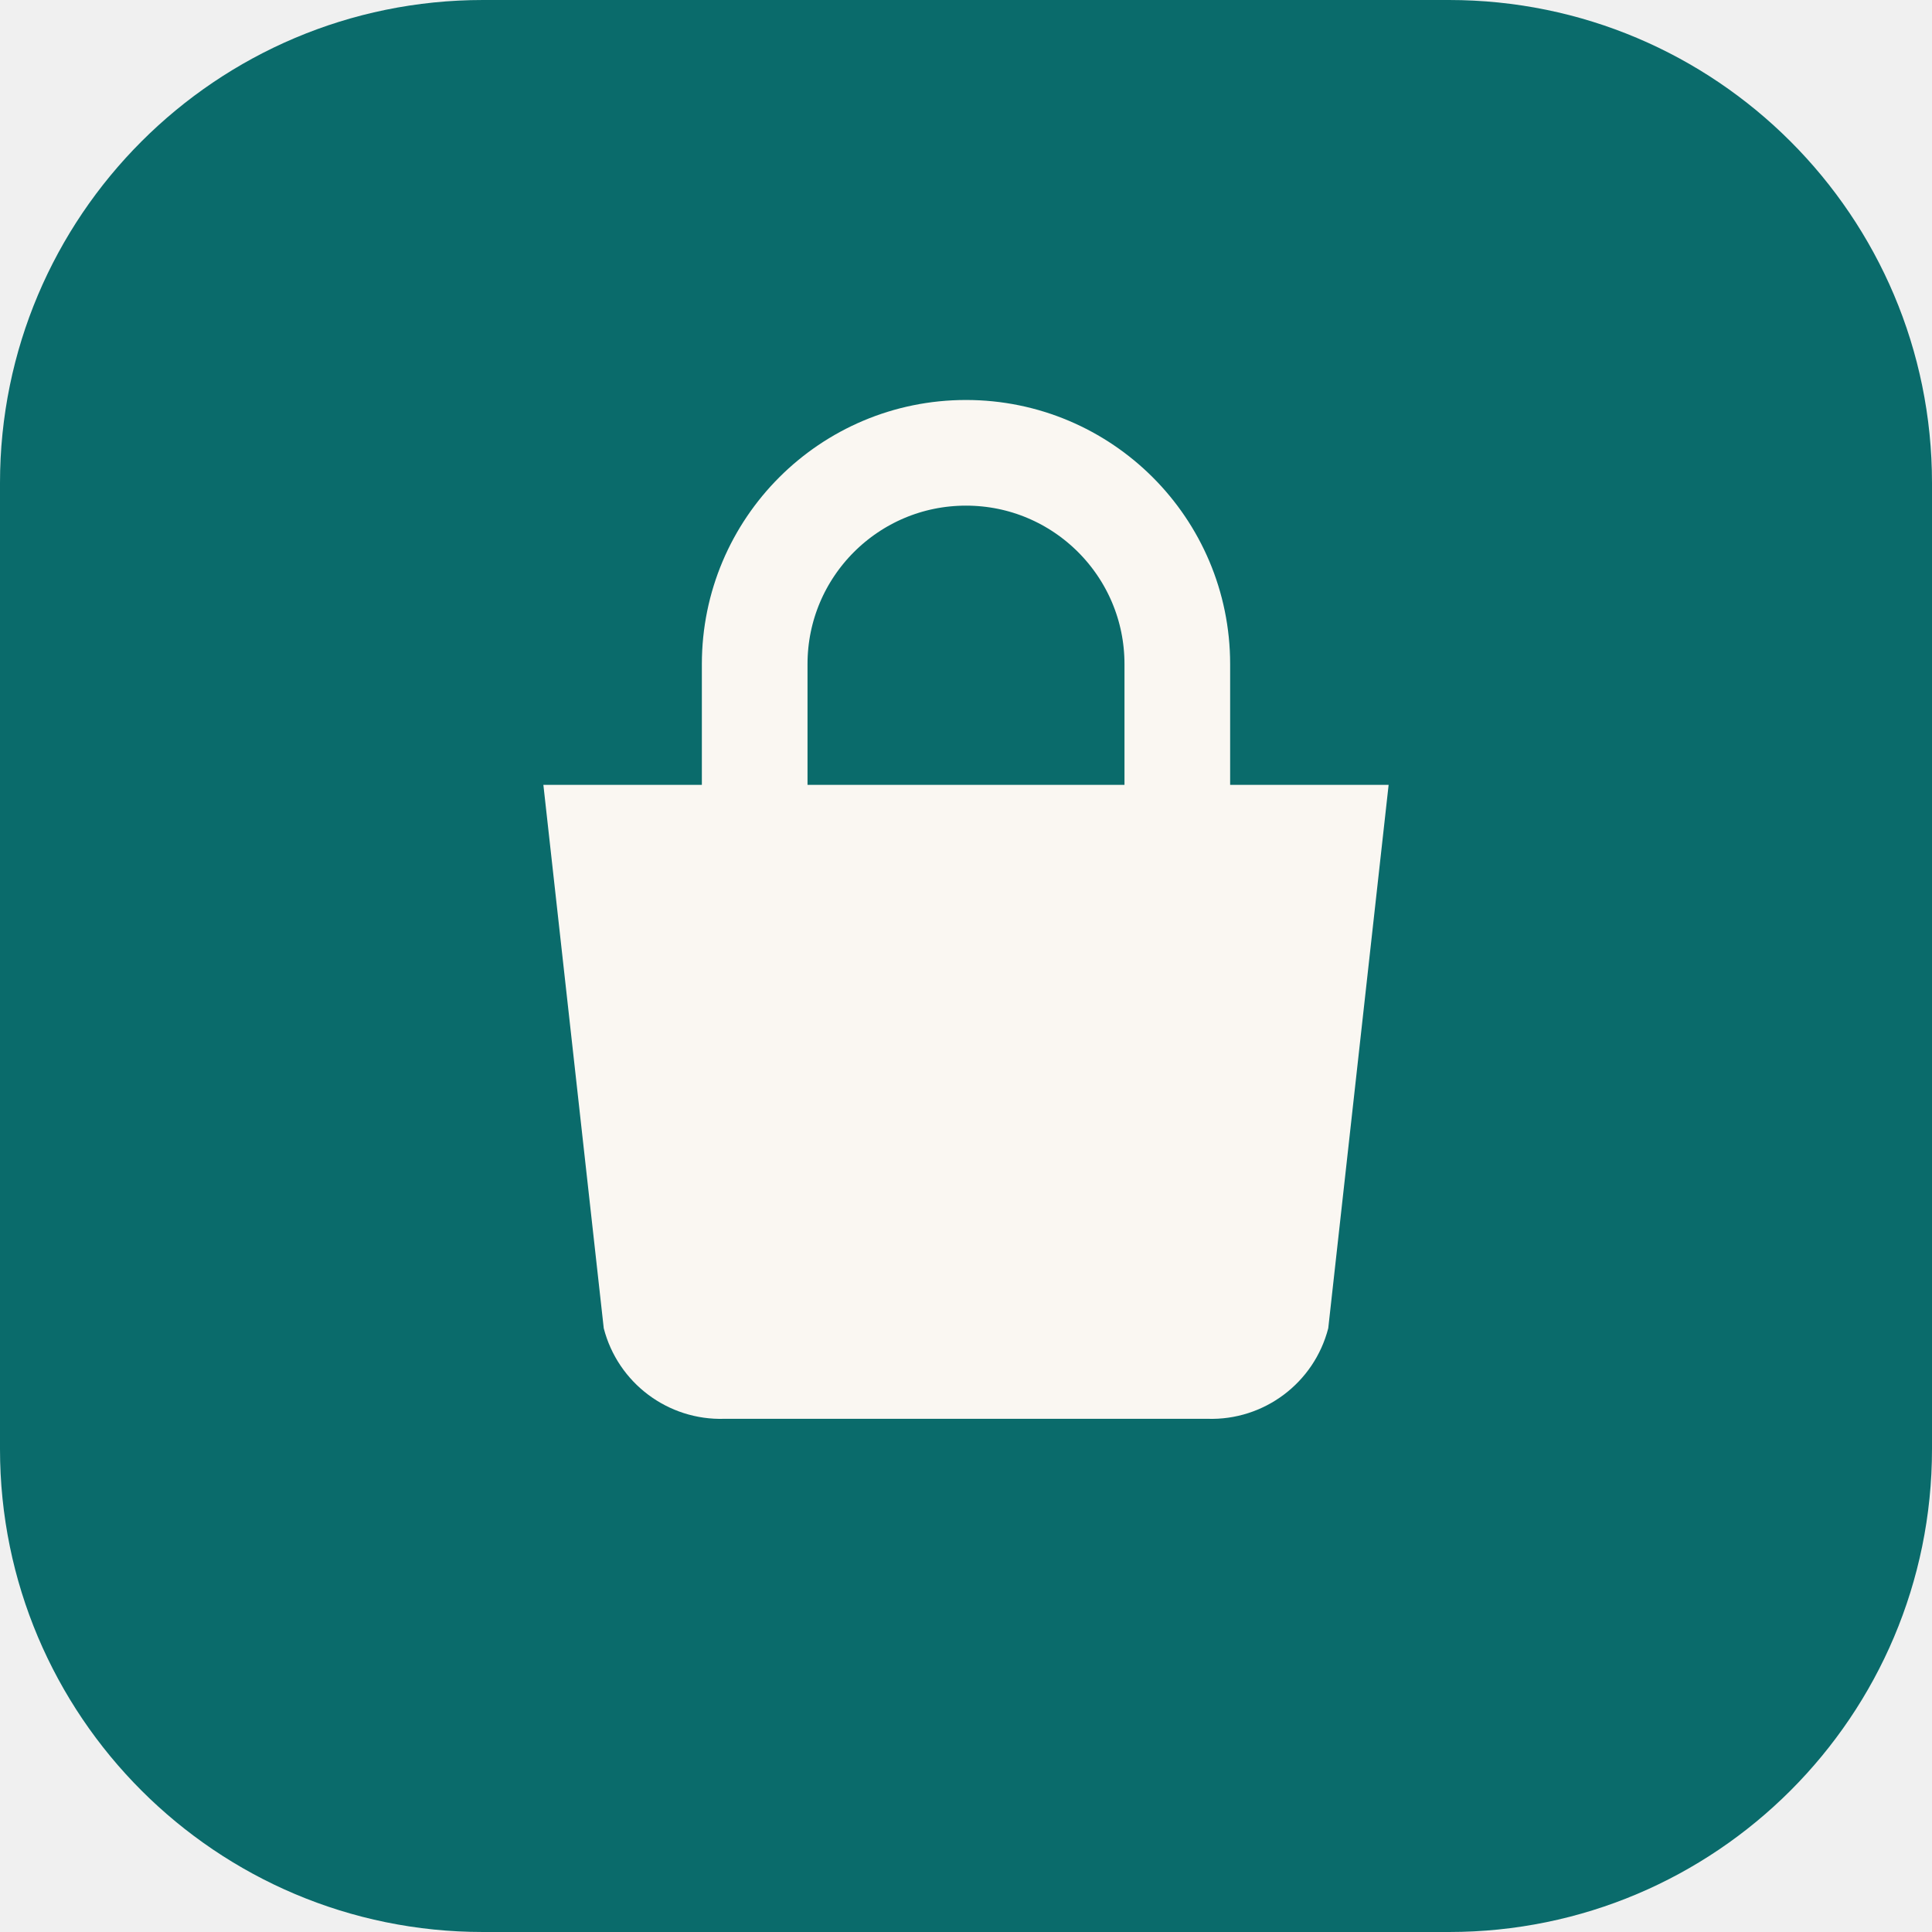
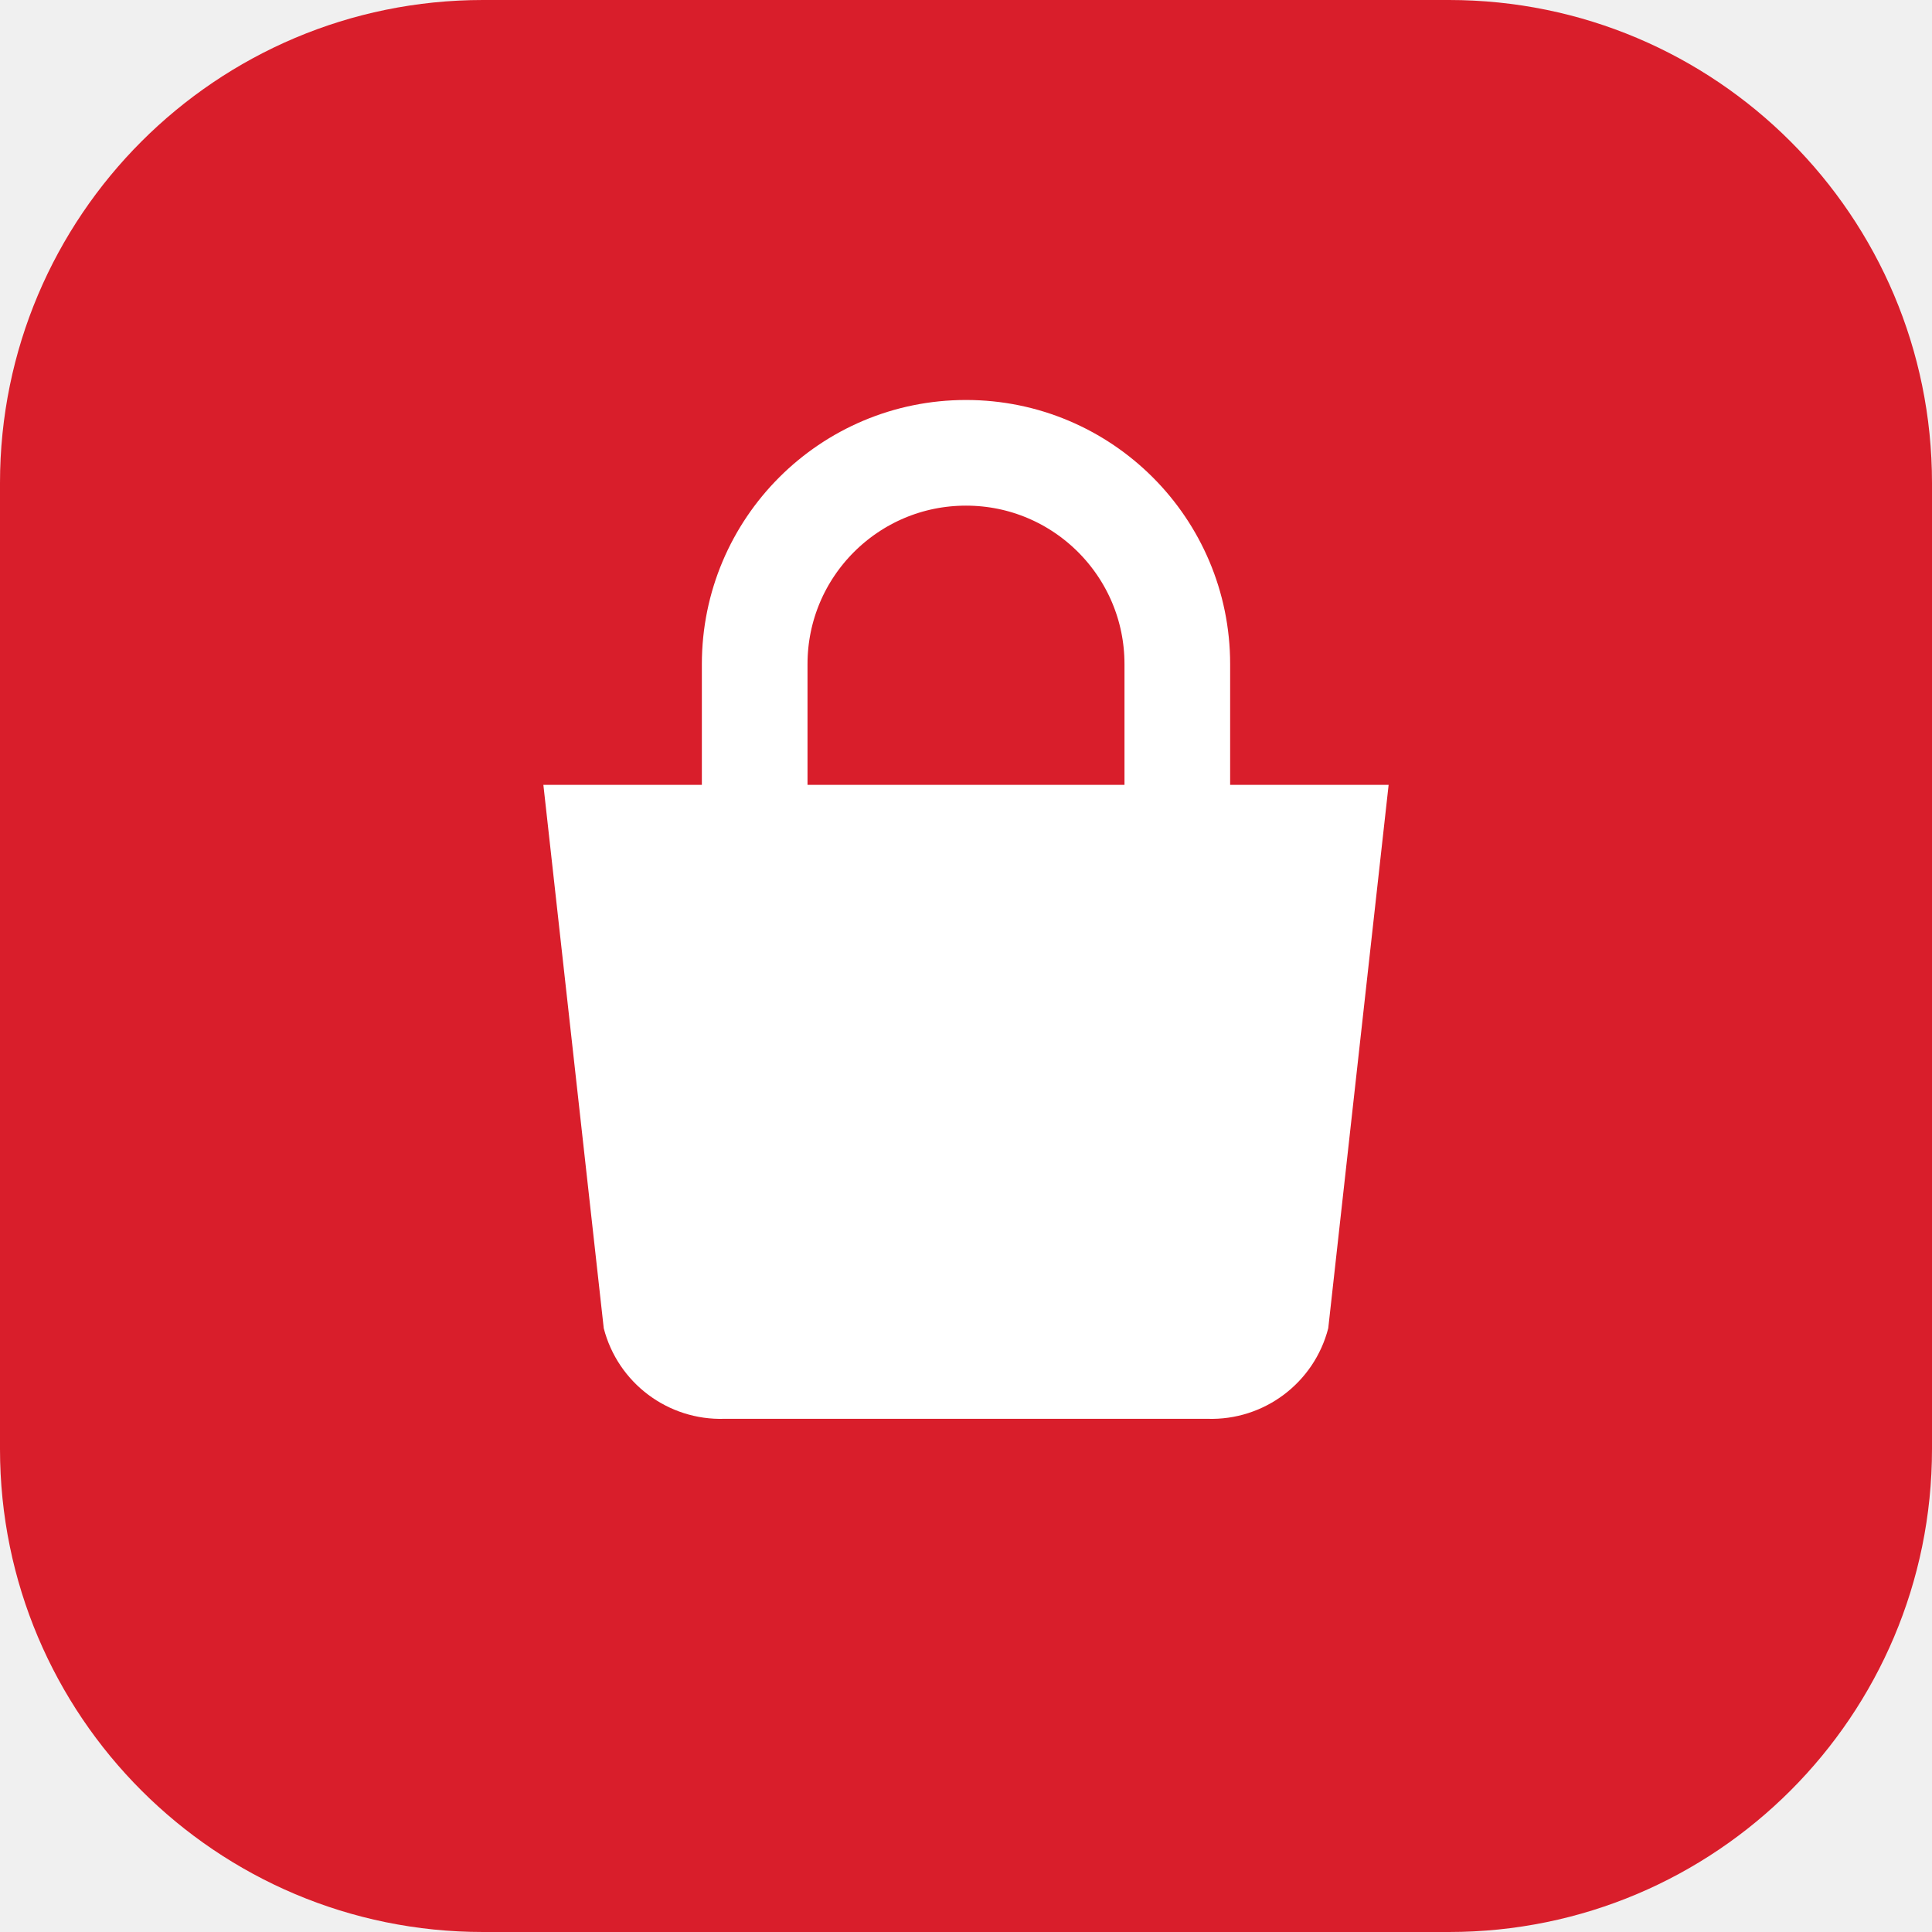
<svg xmlns="http://www.w3.org/2000/svg" viewBox="0 0 64 64">
-   <rect width="64" height="64" rx="16" fill="#0A6B6B" />
-   <path d="M18 26h28l-2 18a4 4 0 0 1-4 3H24a4 4 0 0 1-4-3z" fill="#FAF7F2" />
-   <path d="M25 26v-4a7 7 0 0 1 14 0v4" fill="none" stroke="#FAF7F2" stroke-width="3.5" stroke-linecap="round" />
+   <rect width="64" height="64" rx="16" fill="#D91E2B" />
+   <path d="M18 26h28l-2 18a4 4 0 0 1-4 3H24a4 4 0 0 1-4-3z" fill="#FFFFFF" />
+   <path d="M25 26v-4a7 7 0 0 1 14 0v4" fill="none" stroke="#FFFFFF" stroke-width="3.5" stroke-linecap="round" />
</svg>
